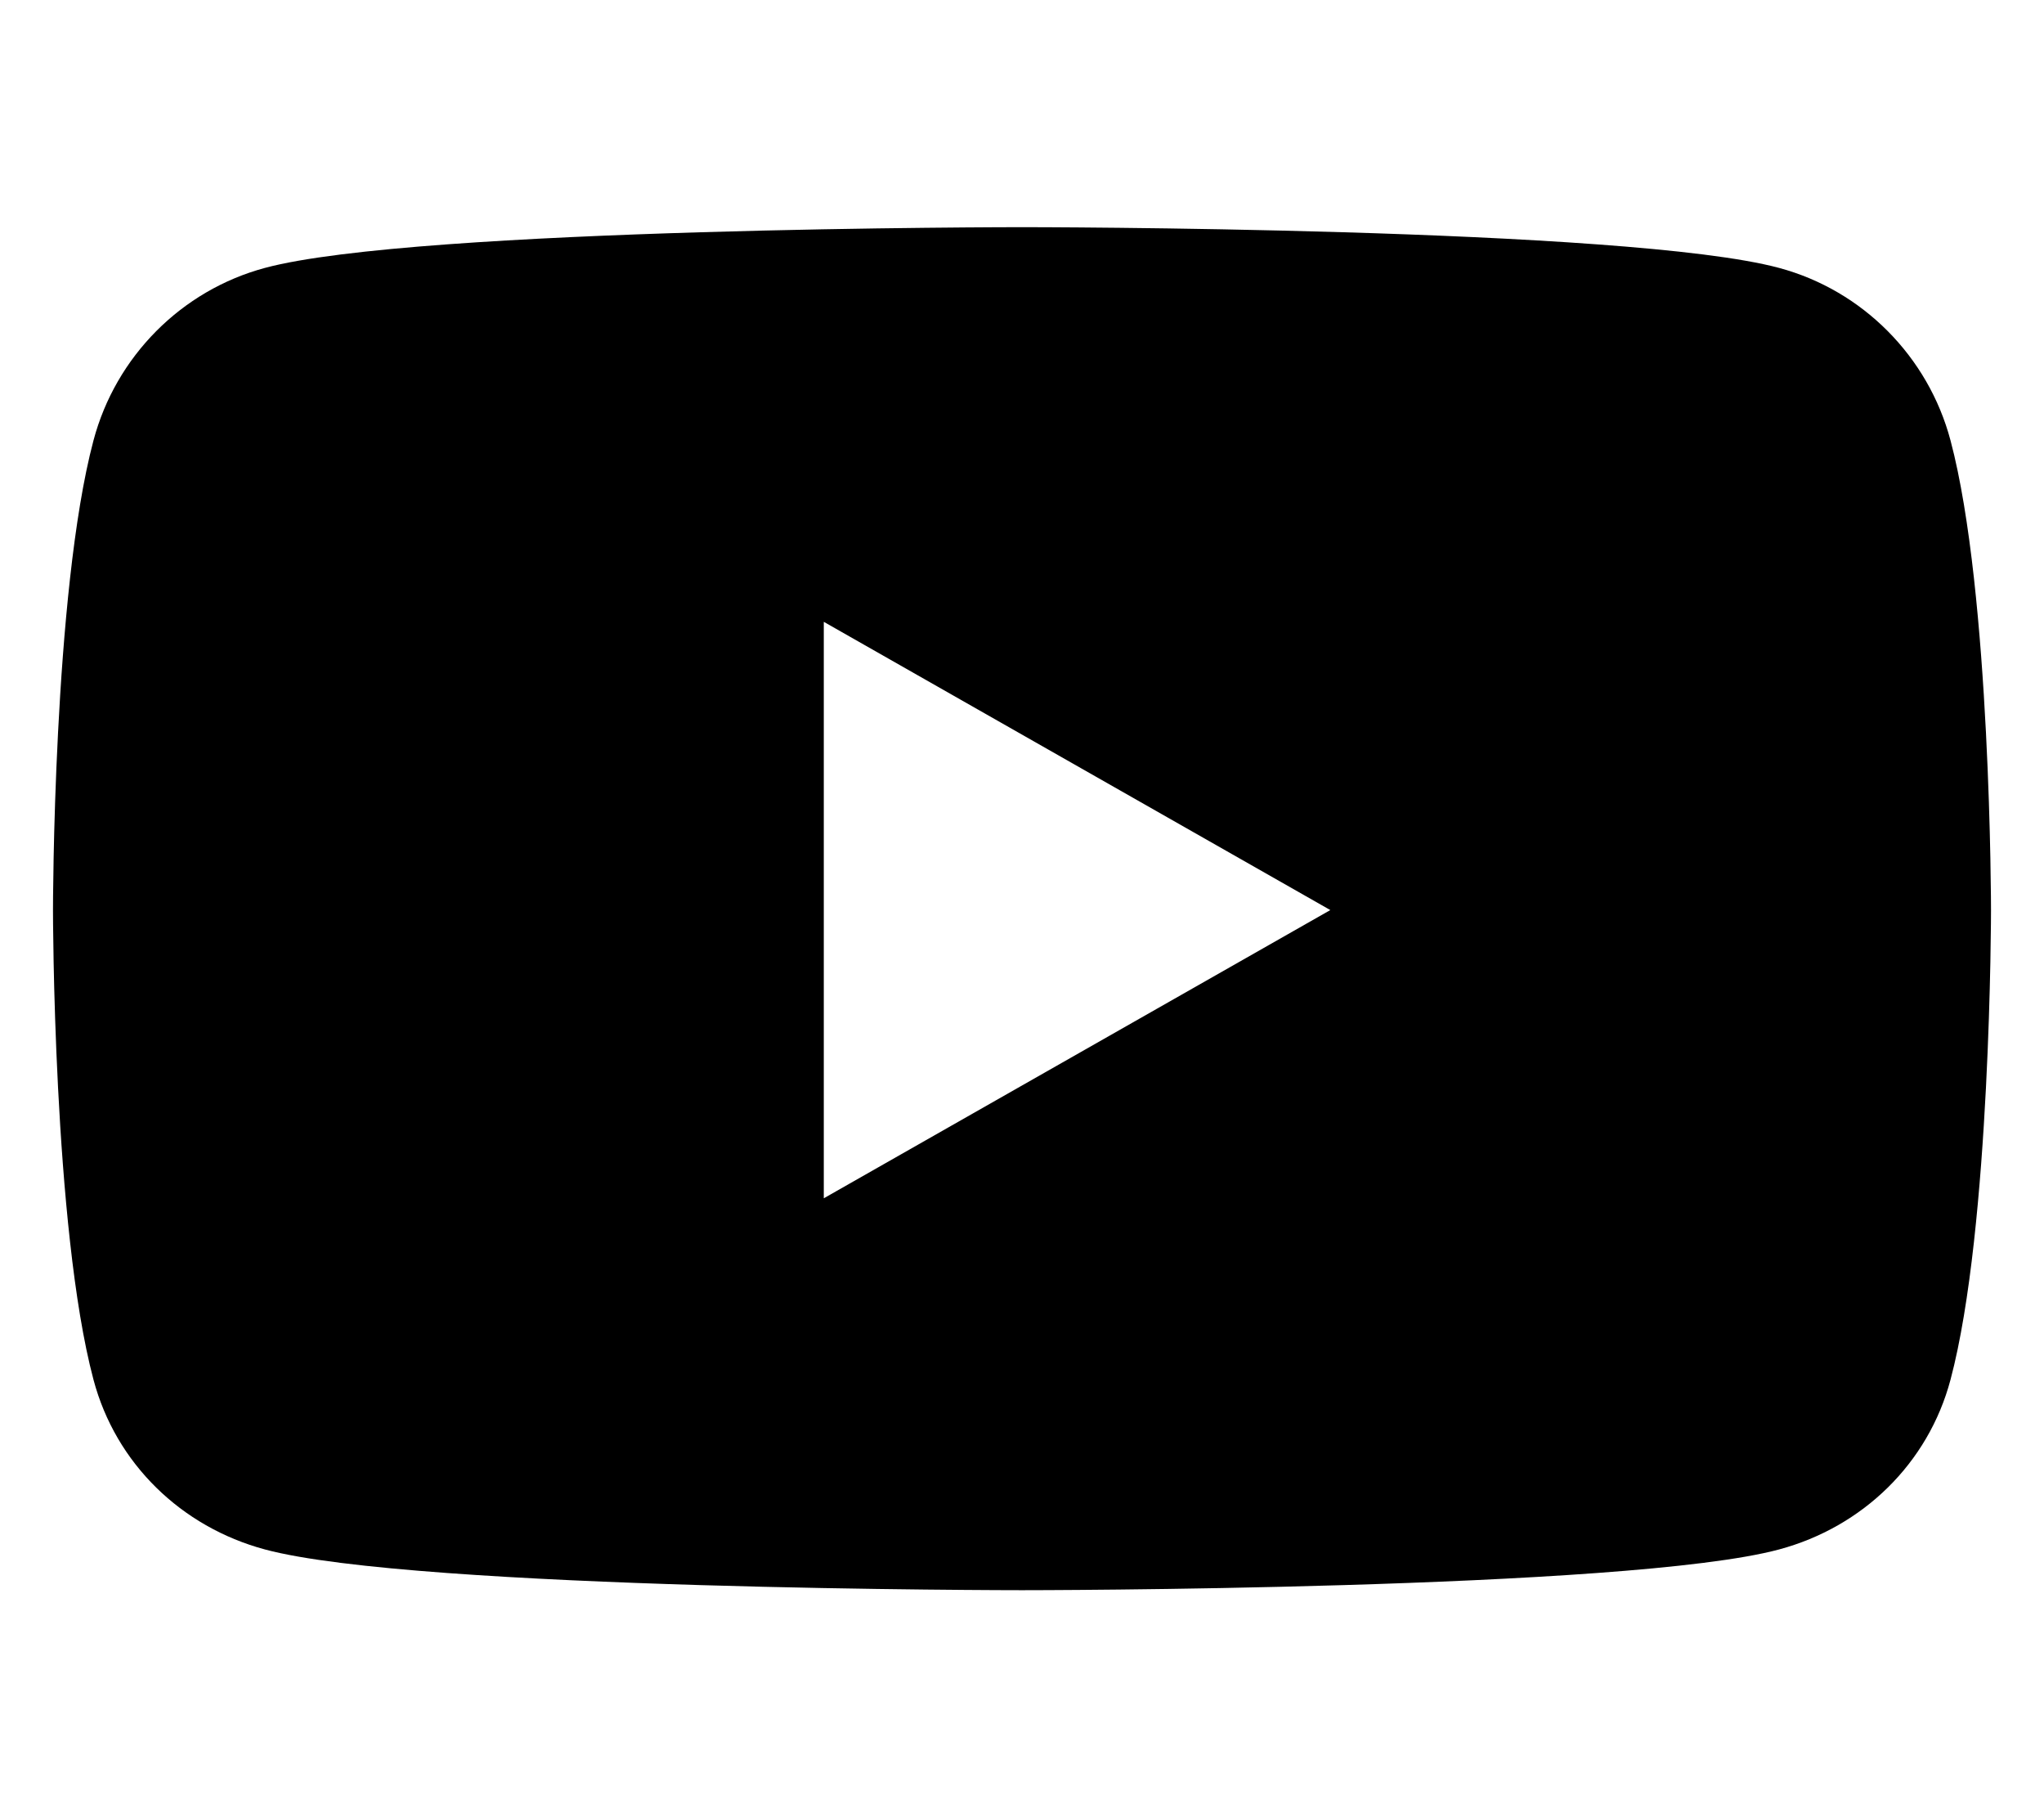
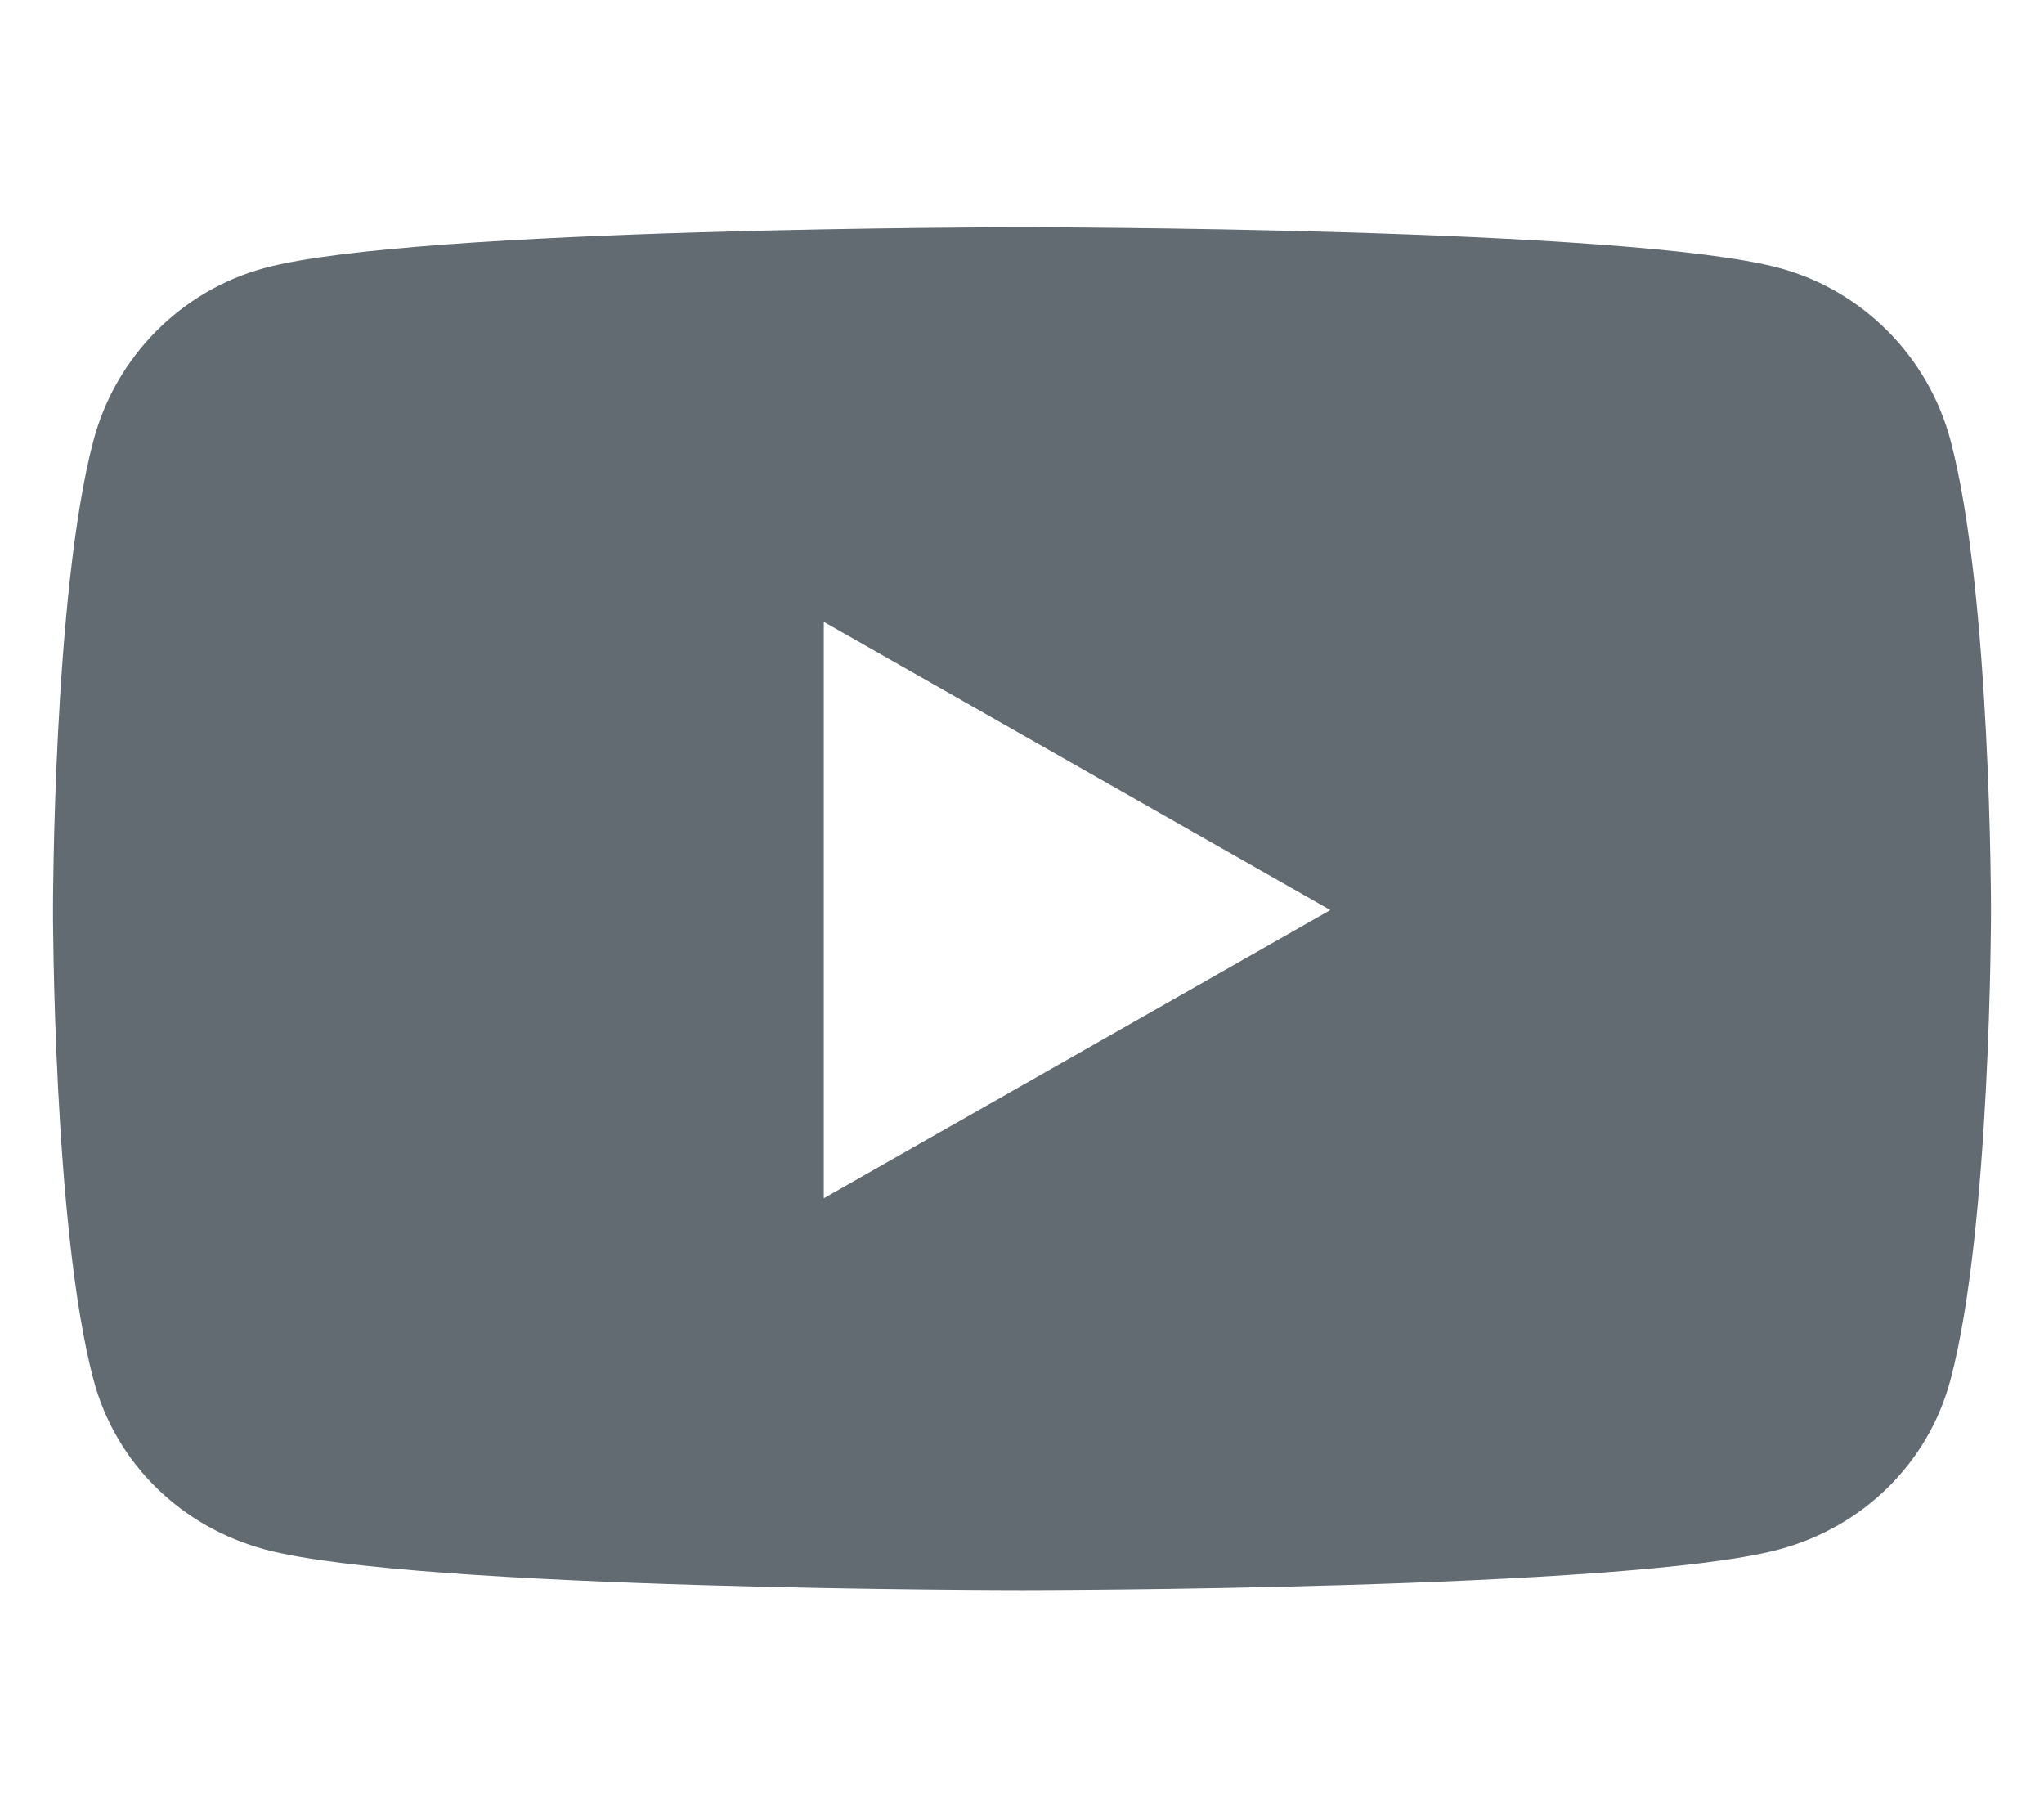
<svg xmlns="http://www.w3.org/2000/svg" aria-hidden="true" focusable="false" data-prefix="fab" data-icon="youtube" class="svg-inline--fa fa-youtube fa-w-18" role="img" viewBox="0 0 576 512">
-   <path fill="currentColor" d="M549.655 124.083c-6.281-23.65-24.787-42.276-48.284-48.597C458.781 64 288 64 288 64S117.22 64 74.629 75.486c-23.497 6.322-42.003 24.947-48.284 48.597-11.412 42.867-11.412 132.305-11.412 132.305s0 89.438 11.412 132.305c6.281 23.65 24.787 41.5 48.284 47.821C117.22 448 288 448 288 448s170.78 0 213.371-11.486c23.497-6.321 42.003-24.171 48.284-47.821 11.412-42.867 11.412-132.305 11.412-132.305s0-89.438-11.412-132.305zm-317.51 213.508V175.185l142.739 81.205-142.739 81.201z" />
+   <path fill="#626A72" d="M549.655 124.083c-6.281-23.65-24.787-42.276-48.284-48.597C458.781 64 288 64 288 64S117.22 64 74.629 75.486c-23.497 6.322-42.003 24.947-48.284 48.597-11.412 42.867-11.412 132.305-11.412 132.305s0 89.438 11.412 132.305c6.281 23.65 24.787 41.5 48.284 47.821C117.22 448 288 448 288 448s170.78 0 213.371-11.486c23.497-6.321 42.003-24.171 48.284-47.821 11.412-42.867 11.412-132.305 11.412-132.305s0-89.438-11.412-132.305zm-317.51 213.508V175.185l142.739 81.205-142.739 81.201z" />
</svg>
